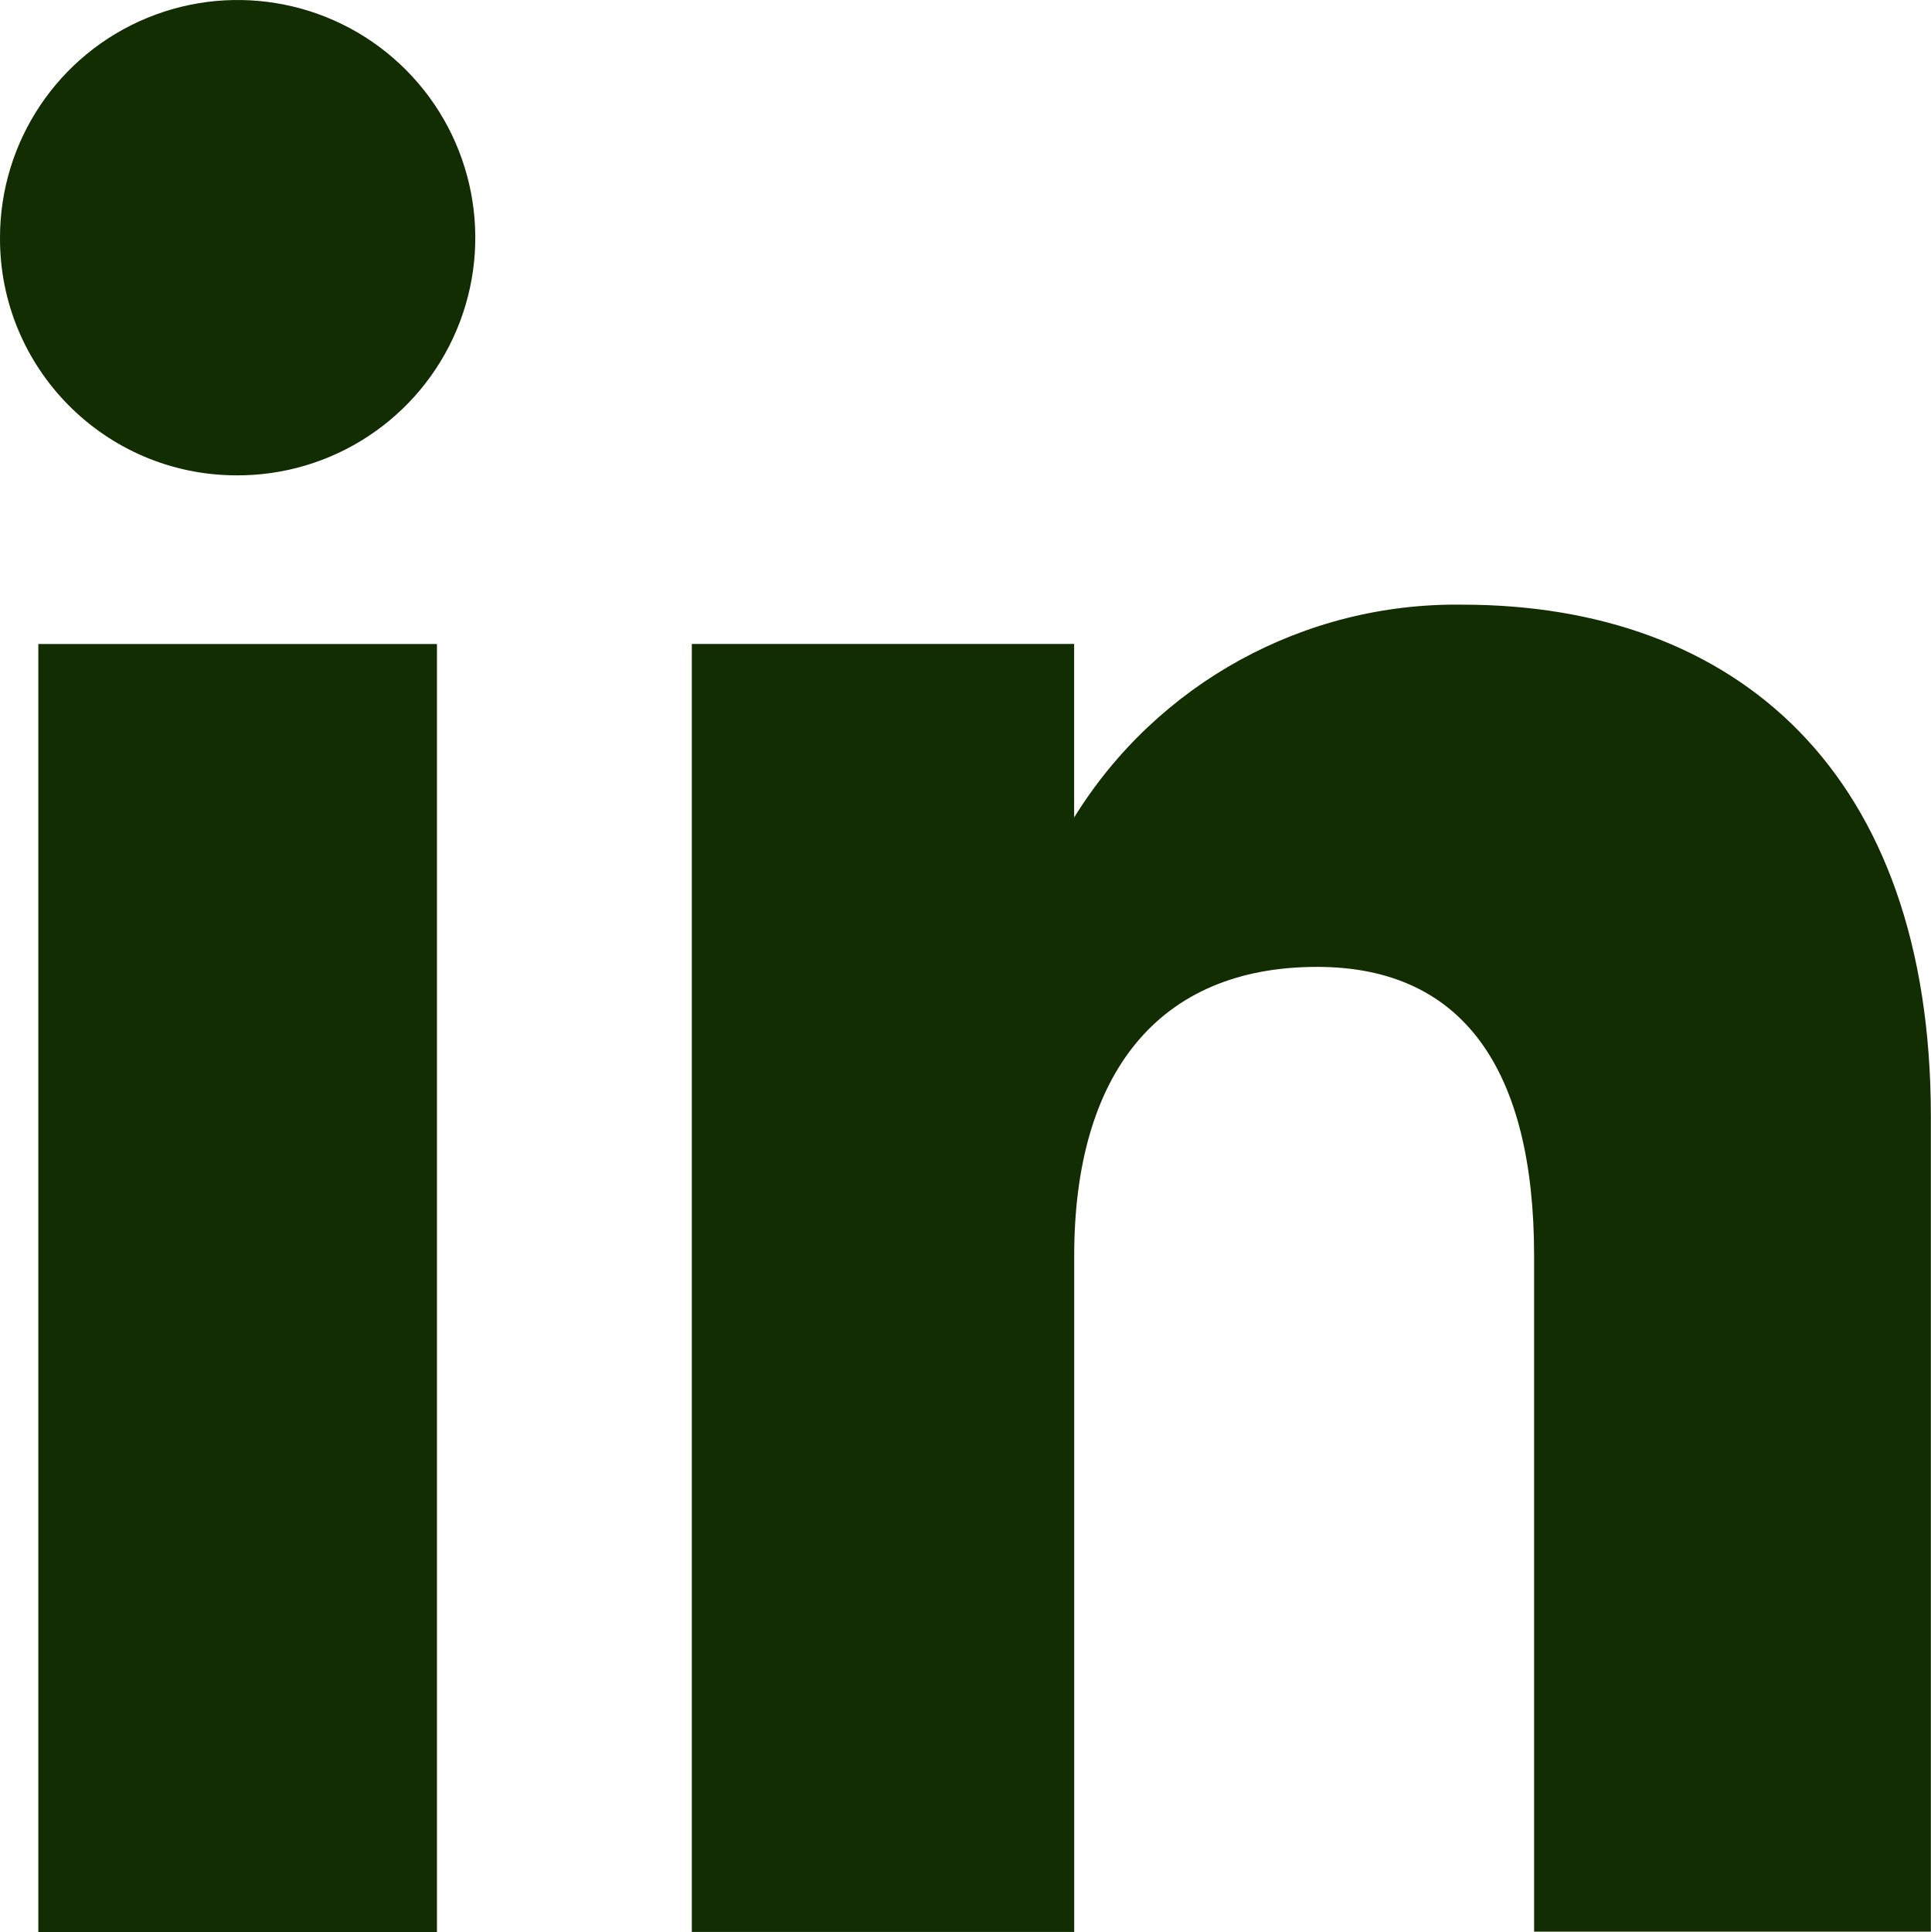
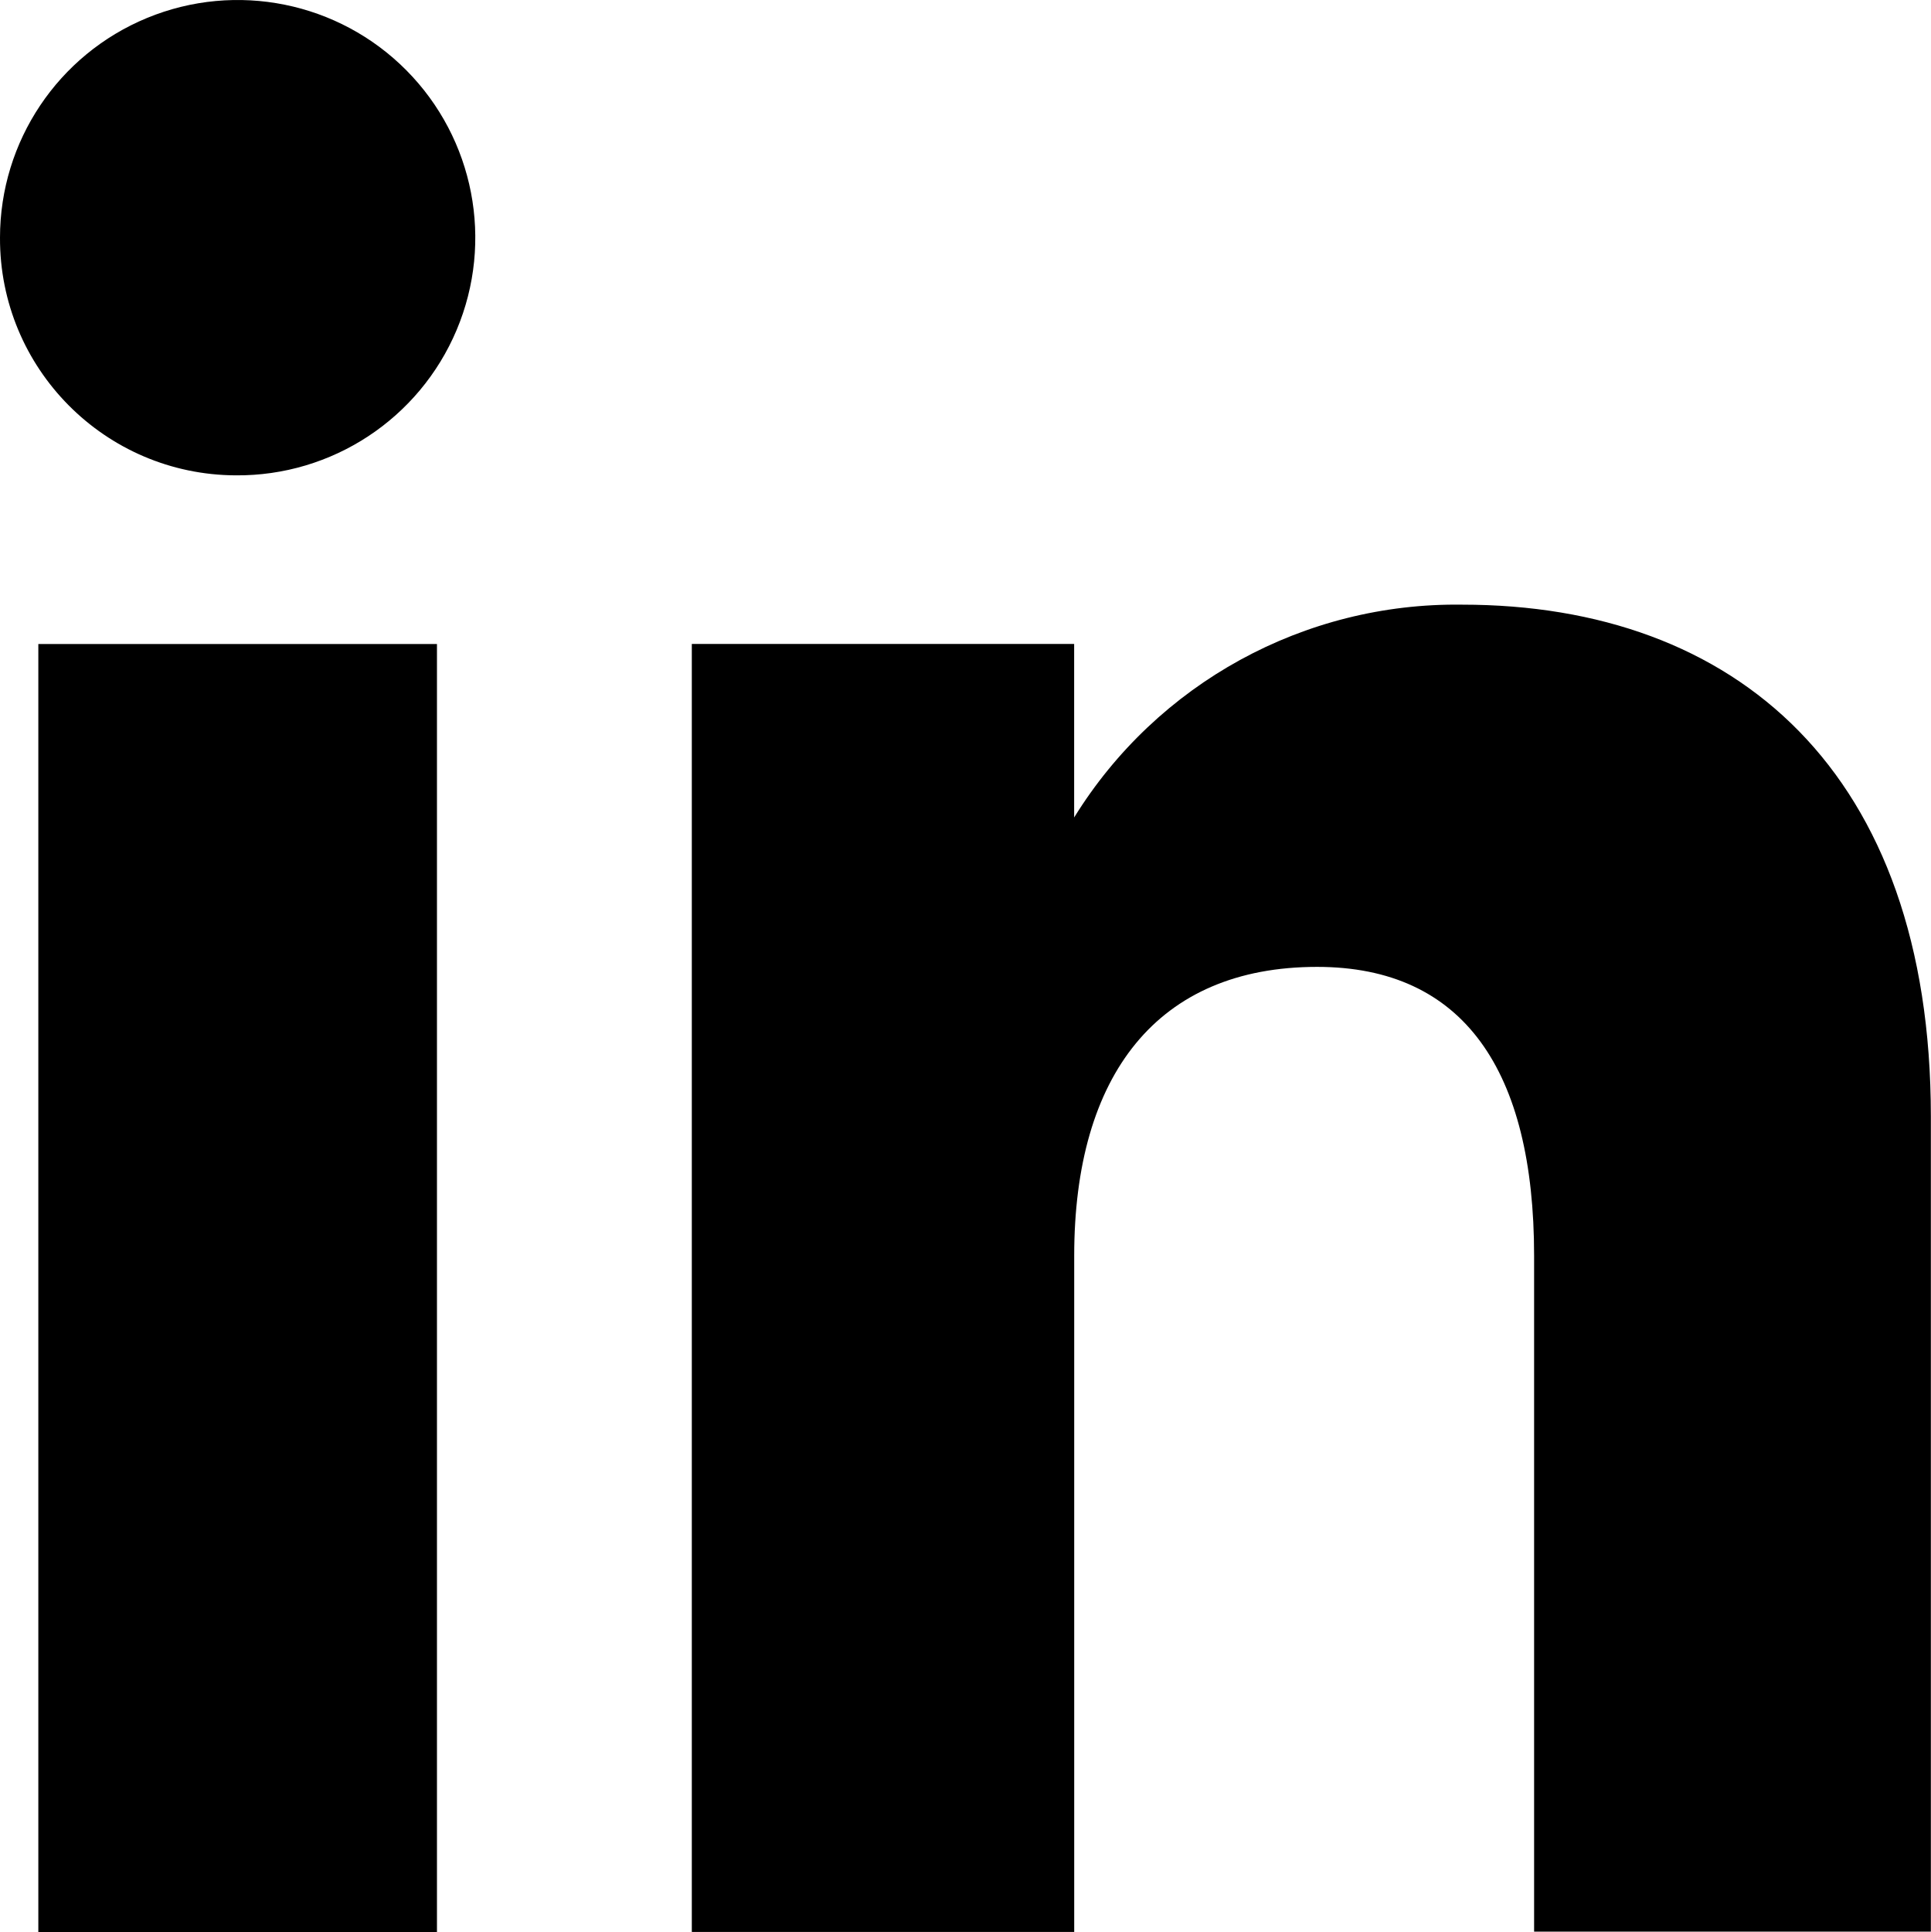
<svg xmlns="http://www.w3.org/2000/svg" id="Group_35" data-name="Group 35" width="34.004" height="34.019" viewBox="0 0 34.004 34.019">
-   <rect id="Rectangle_54" data-name="Rectangle 54" width="7.02" height="22.679" transform="translate(0.675 11.34)" fill="#112D01" />
-   <path id="Path_101" data-name="Path 101" d="M406.526,8.37a4.185,4.185,0,1,0-4.151-4.186,4.169,4.169,0,0,0,4.151,4.186" transform="translate(-402.375)" fill="#112D01" />
-   <path id="Path_102" data-name="Path 102" d="M434.254,33.442c0-3.188,1.467-5.088,4.277-5.088,2.581,0,3.822,1.823,3.822,5.088v11.9h6.987V30.988c0-6.075-3.443-9.012-8.252-9.012a7.907,7.907,0,0,0-6.835,3.747V22.668H427.52V45.347h6.734Z" transform="translate(-415.337 -11.329)" fill="#112D01" />
+   <rect id="Rectangle_54" data-name="Rectangle 54" width="7.02" height="22.679" transform="translate(0.675 11.34)" fill="#000000" />
+   <path id="Path_101" data-name="Path 101" d="M406.526,8.37a4.185,4.185,0,1,0-4.151-4.186,4.169,4.169,0,0,0,4.151,4.186" transform="translate(-402.375)" fill="#000000" />
+   <path id="Path_102" data-name="Path 102" d="M434.254,33.442c0-3.188,1.467-5.088,4.277-5.088,2.581,0,3.822,1.823,3.822,5.088v11.9h6.987V30.988c0-6.075-3.443-9.012-8.252-9.012a7.907,7.907,0,0,0-6.835,3.747V22.668H427.52V45.347h6.734Z" transform="translate(-415.337 -11.329)" fill="#000000" />
</svg>
